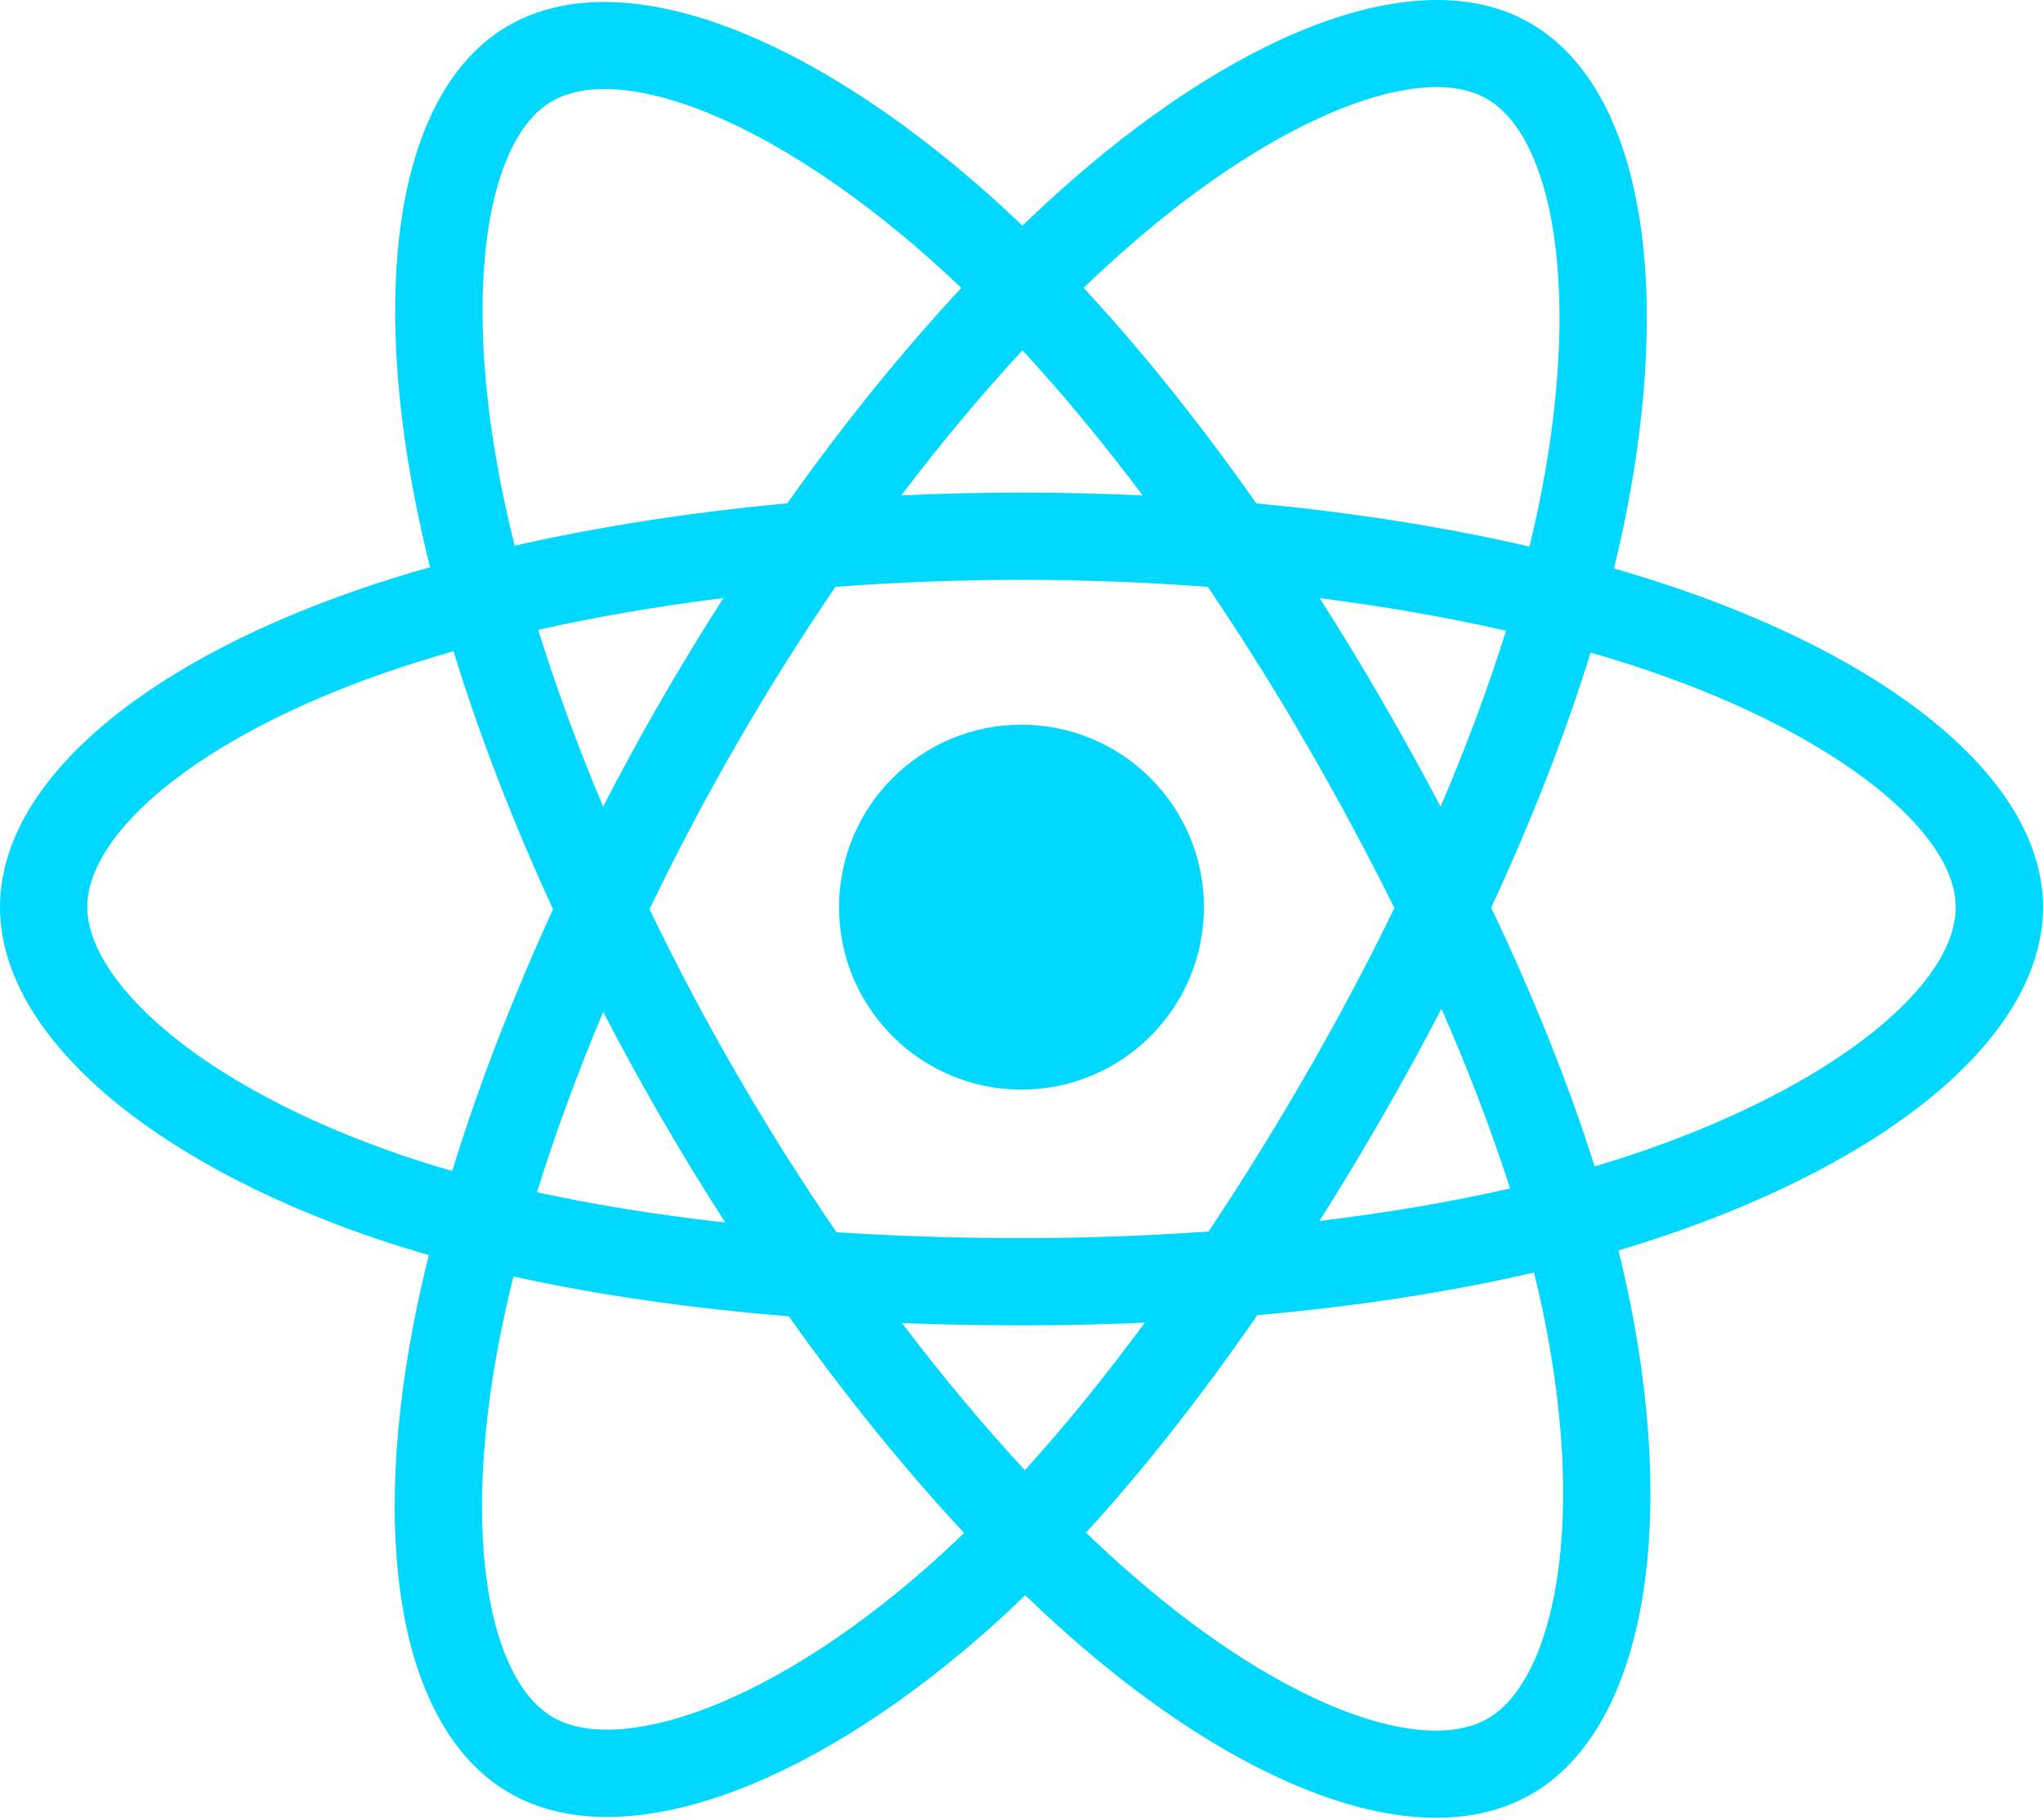
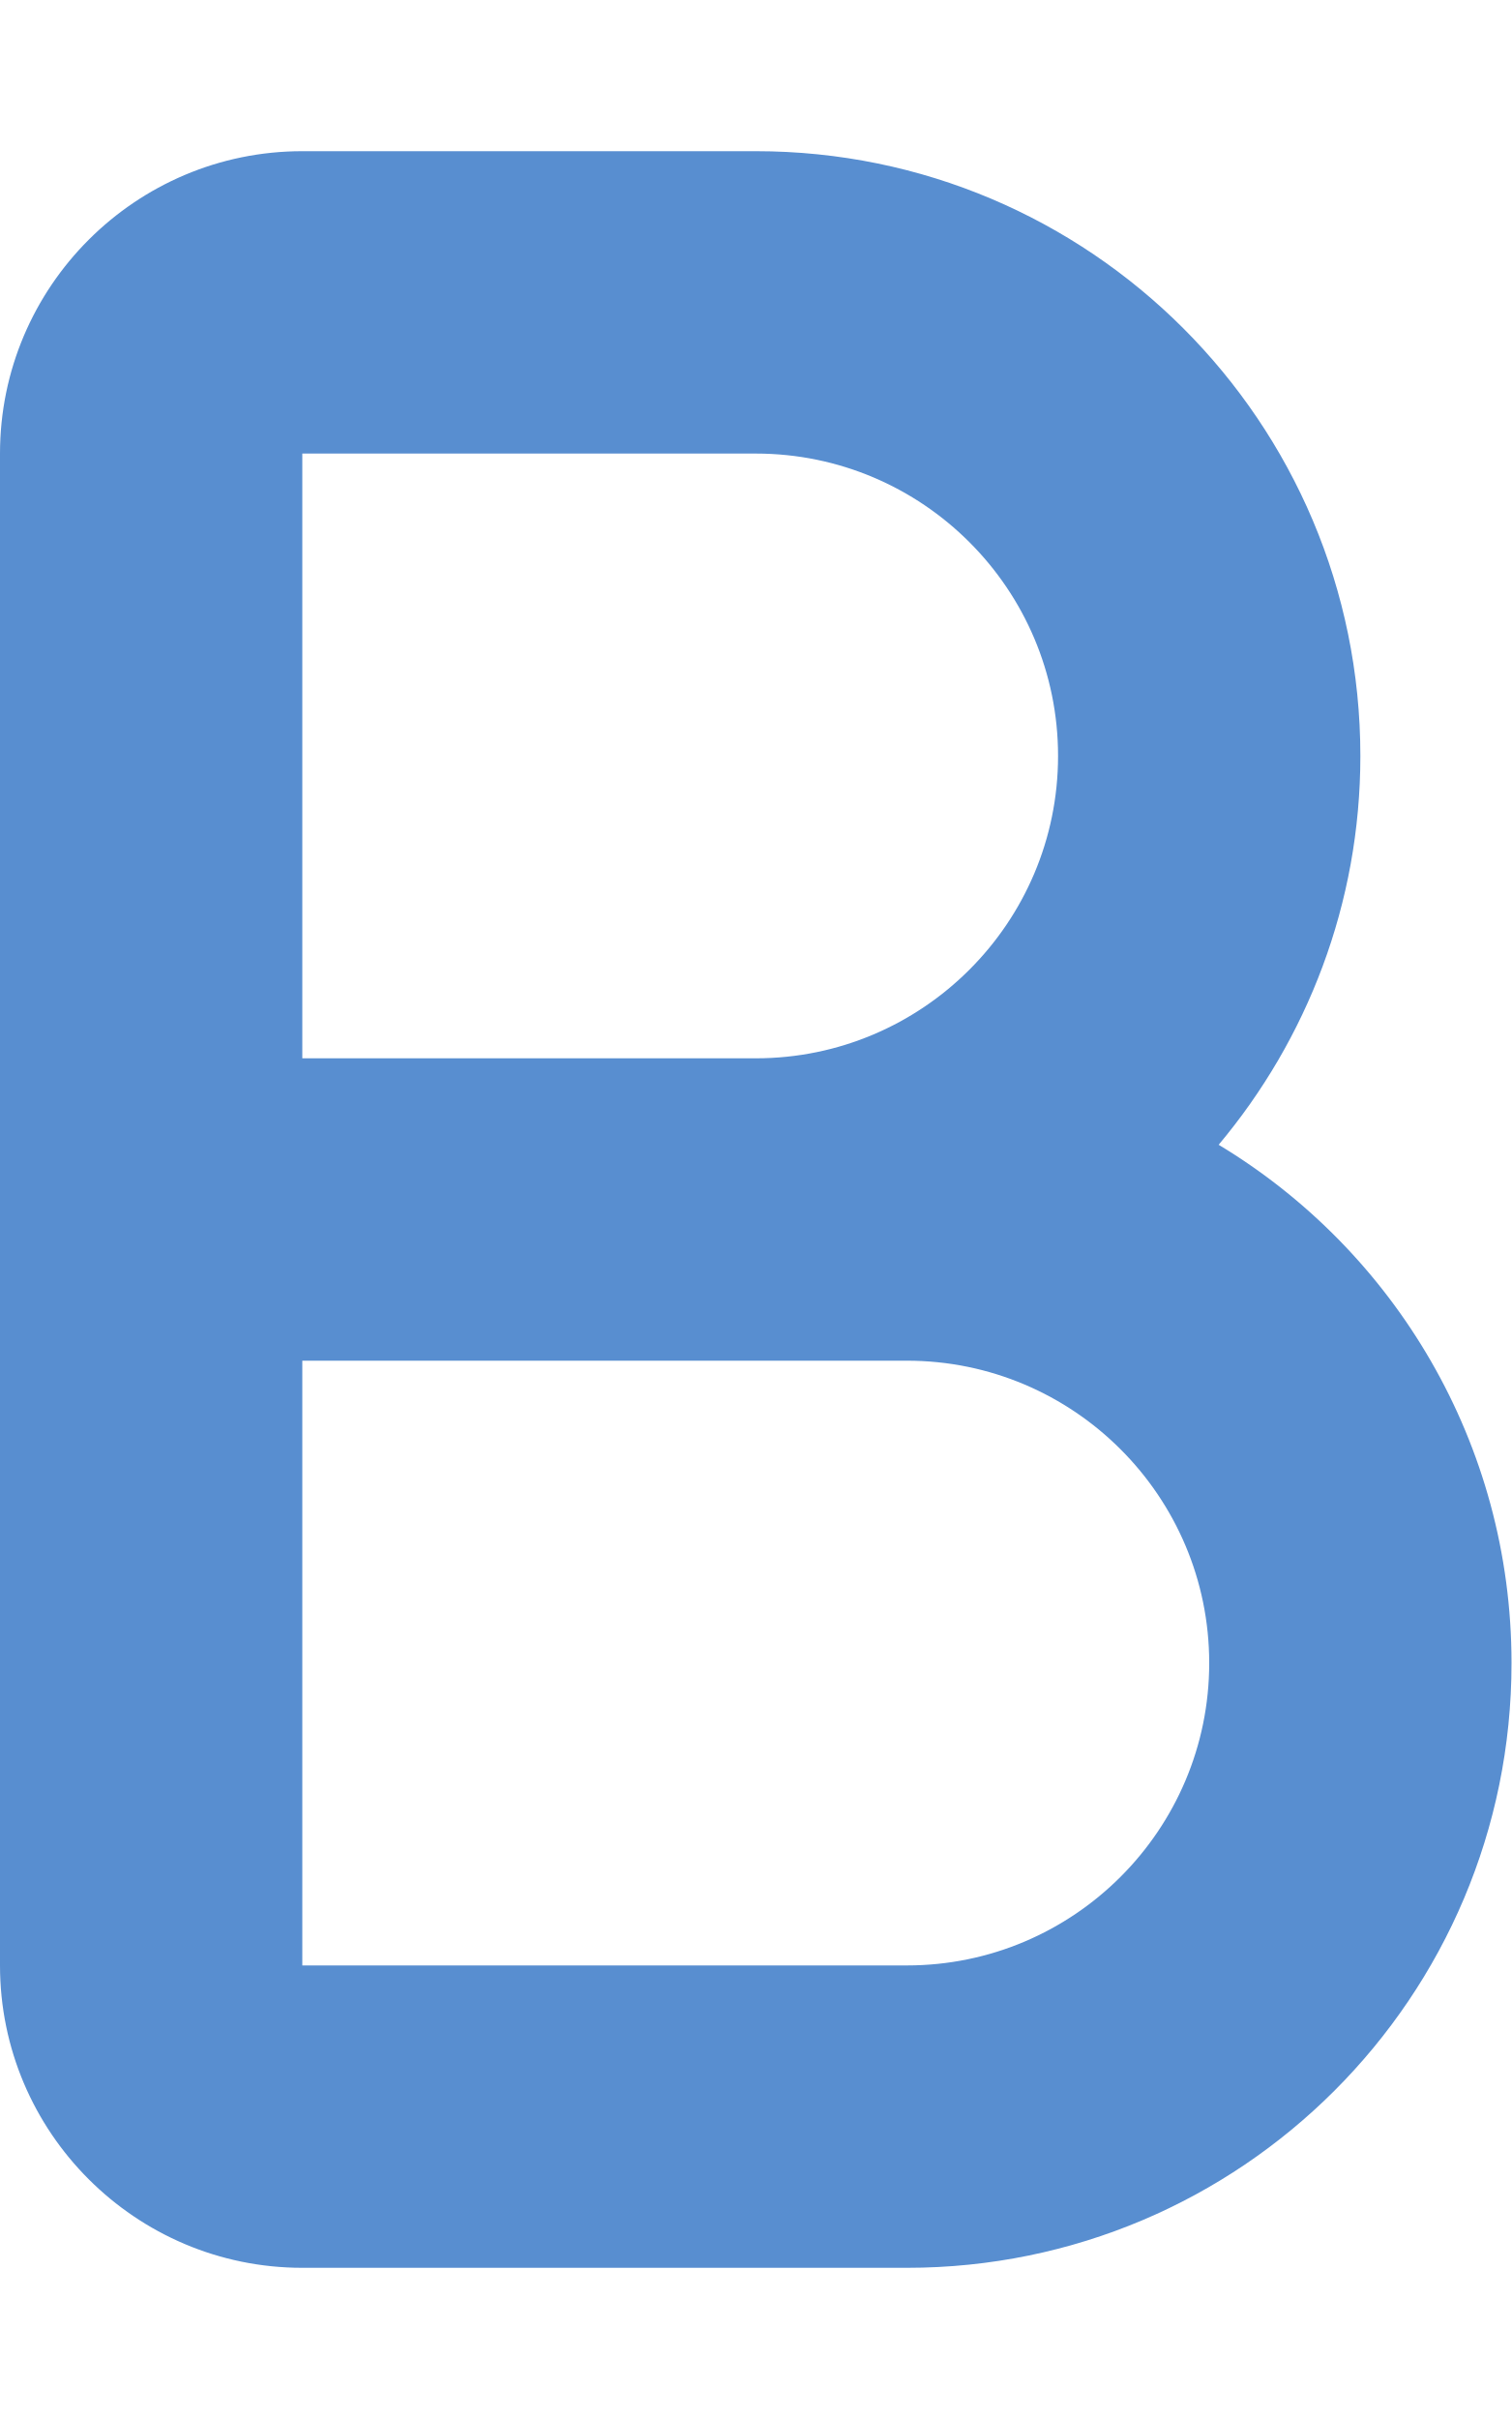
- <svg xmlns="http://www.w3.org/2000/svg" aria-hidden="true" role="img" class="iconify iconify--logos" width="35.93" height="32" preserveAspectRatio="xMidYMid meet" viewBox="0 0 256 228">
-   <path fill="#00D8FF" d="M210.483 73.824a171.49 171.49 0 0 0-8.24-2.597c.465-1.9.893-3.777 1.273-5.621c6.238-30.281 2.16-54.676-11.769-62.708c-13.355-7.7-35.196.329-57.254 19.526a171.23 171.23 0 0 0-6.375 5.848a155.866 155.866 0 0 0-4.241-3.917C100.759 3.829 77.587-4.822 63.673 3.233C50.33 10.957 46.379 33.89 51.995 62.588a170.974 170.974 0 0 0 1.892 8.48c-3.28.932-6.445 1.924-9.474 2.98C17.309 83.498 0 98.307 0 113.668c0 15.865 18.582 31.778 46.812 41.427a145.52 145.52 0 0 0 6.921 2.165a167.467 167.467 0 0 0-2.01 9.138c-5.354 28.2-1.173 50.591 12.134 58.266c13.744 7.926 36.812-.22 59.273-19.855a145.567 145.567 0 0 0 5.342-4.923a168.064 168.064 0 0 0 6.92 6.314c21.758 18.722 43.246 26.282 56.54 18.586c13.731-7.949 18.194-32.003 12.4-61.268a145.016 145.016 0 0 0-1.535-6.842c1.62-.48 3.21-.974 4.76-1.488c29.348-9.723 48.443-25.443 48.443-41.52c0-15.417-17.868-30.326-45.517-39.844Zm-6.365 70.984c-1.4.463-2.836.91-4.3 1.345c-3.24-10.257-7.612-21.163-12.963-32.432c5.106-11 9.31-21.767 12.459-31.957c2.619.758 5.16 1.557 7.61 2.4c23.69 8.156 38.14 20.213 38.14 29.504c0 9.896-15.606 22.743-40.946 31.14Zm-10.514 20.834c2.562 12.94 2.927 24.64 1.23 33.787c-1.524 8.219-4.59 13.698-8.382 15.893c-8.067 4.67-25.32-1.4-43.927-17.412a156.726 156.726 0 0 1-6.437-5.87c7.214-7.889 14.423-17.06 21.459-27.246c12.376-1.098 24.068-2.894 34.671-5.345a134.17 134.17 0 0 1 1.386 6.193ZM87.276 214.515c-7.882 2.783-14.16 2.863-17.955.675c-8.075-4.657-11.432-22.636-6.853-46.752a156.923 156.923 0 0 1 1.869-8.499c10.486 2.32 22.093 3.988 34.498 4.994c7.084 9.967 14.501 19.128 21.976 27.15a134.668 134.668 0 0 1-4.877 4.492c-9.933 8.682-19.886 14.842-28.658 17.94ZM50.35 144.747c-12.483-4.267-22.792-9.812-29.858-15.863c-6.35-5.437-9.555-10.836-9.555-15.216c0-9.322 13.897-21.212 37.076-29.293c2.813-.98 5.757-1.905 8.812-2.773c3.204 10.42 7.406 21.315 12.477 32.332c-5.137 11.18-9.399 22.249-12.634 32.792a134.718 134.718 0 0 1-6.318-1.979Zm12.378-84.26c-4.811-24.587-1.616-43.134 6.425-47.789c8.564-4.958 27.502 2.111 47.463 19.835a144.318 144.318 0 0 1 3.841 3.545c-7.438 7.987-14.787 17.08-21.808 26.988c-12.04 1.116-23.565 2.908-34.161 5.309a160.342 160.342 0 0 1-1.76-7.887Zm110.427 27.268a347.8 347.8 0 0 0-7.785-12.803c8.168 1.033 15.994 2.404 23.343 4.08c-2.206 7.072-4.956 14.465-8.193 22.045a381.151 381.151 0 0 0-7.365-13.322Zm-45.032-43.861c5.044 5.465 10.096 11.566 15.065 18.186a322.04 322.04 0 0 0-30.257-.006c4.974-6.559 10.069-12.652 15.192-18.18ZM82.802 87.83a323.167 323.167 0 0 0-7.227 13.238c-3.184-7.553-5.909-14.98-8.134-22.152c7.304-1.634 15.093-2.97 23.209-3.984a321.524 321.524 0 0 0-7.848 12.897Zm8.081 65.352c-8.385-.936-16.291-2.203-23.593-3.793c2.26-7.3 5.045-14.885 8.298-22.6a321.187 321.187 0 0 0 7.257 13.246c2.594 4.48 5.28 8.868 8.038 13.147Zm37.542 31.03c-5.184-5.592-10.354-11.779-15.403-18.433c4.902.192 9.899.29 14.978.29c5.218 0 10.376-.117 15.453-.343c-4.985 6.774-10.018 12.97-15.028 18.486Zm52.198-57.817c3.422 7.8 6.306 15.345 8.596 22.52c-7.422 1.694-15.436 3.058-23.88 4.071a382.417 382.417 0 0 0 7.859-13.026a347.403 347.403 0 0 0 7.425-13.565Zm-16.898 8.101a358.557 358.557 0 0 1-12.281 19.815a329.4 329.4 0 0 1-23.444.823c-7.967 0-15.716-.248-23.178-.732a310.202 310.202 0 0 1-12.513-19.846h.001a307.41 307.41 0 0 1-10.923-20.627a310.278 310.278 0 0 1 10.89-20.637l-.001.001a307.318 307.318 0 0 1 12.413-19.761c7.613-.576 15.42-.876 23.31-.876H128c7.926 0 15.743.303 23.354.883a329.357 329.357 0 0 1 12.335 19.695a358.489 358.489 0 0 1 11.036 20.54a329.472 329.472 0 0 1-11 20.722Zm22.56-122.124c8.572 4.944 11.906 24.881 6.52 51.026c-.344 1.668-.73 3.367-1.15 5.09c-10.622-2.452-22.155-4.275-34.23-5.408c-7.034-10.017-14.323-19.124-21.64-27.008a160.789 160.789 0 0 1 5.888-5.4c18.9-16.447 36.564-22.941 44.612-18.3ZM128 90.808c12.625 0 22.86 10.235 22.86 22.86s-10.235 22.86-22.86 22.86s-22.86-10.235-22.86-22.86s10.235-22.86 22.86-22.86Z" />
+ <svg xmlns="http://www.w3.org/2000/svg" height="1em" viewBox="0 0 320 512">
+   <style>svg{fill:#588ed0}</style>
+   <path d="M64 32C28.7 32 0 60.7 0 96V256 416c0 35.3 28.7 64 64 64H192c70.7 0 128-57.3 128-128c0-46.5-24.8-87.3-62-109.7c18.7-22.3 30-51 30-82.3c0-70.7-57.3-128-128-128H64zm96 192H64V96h96c35.3 0 64 28.7 64 64s-28.7 64-64 64zM64 288h96 32c35.3 0 64 28.7 64 64s-28.7 64-64 64H64V288z" />
</svg>
